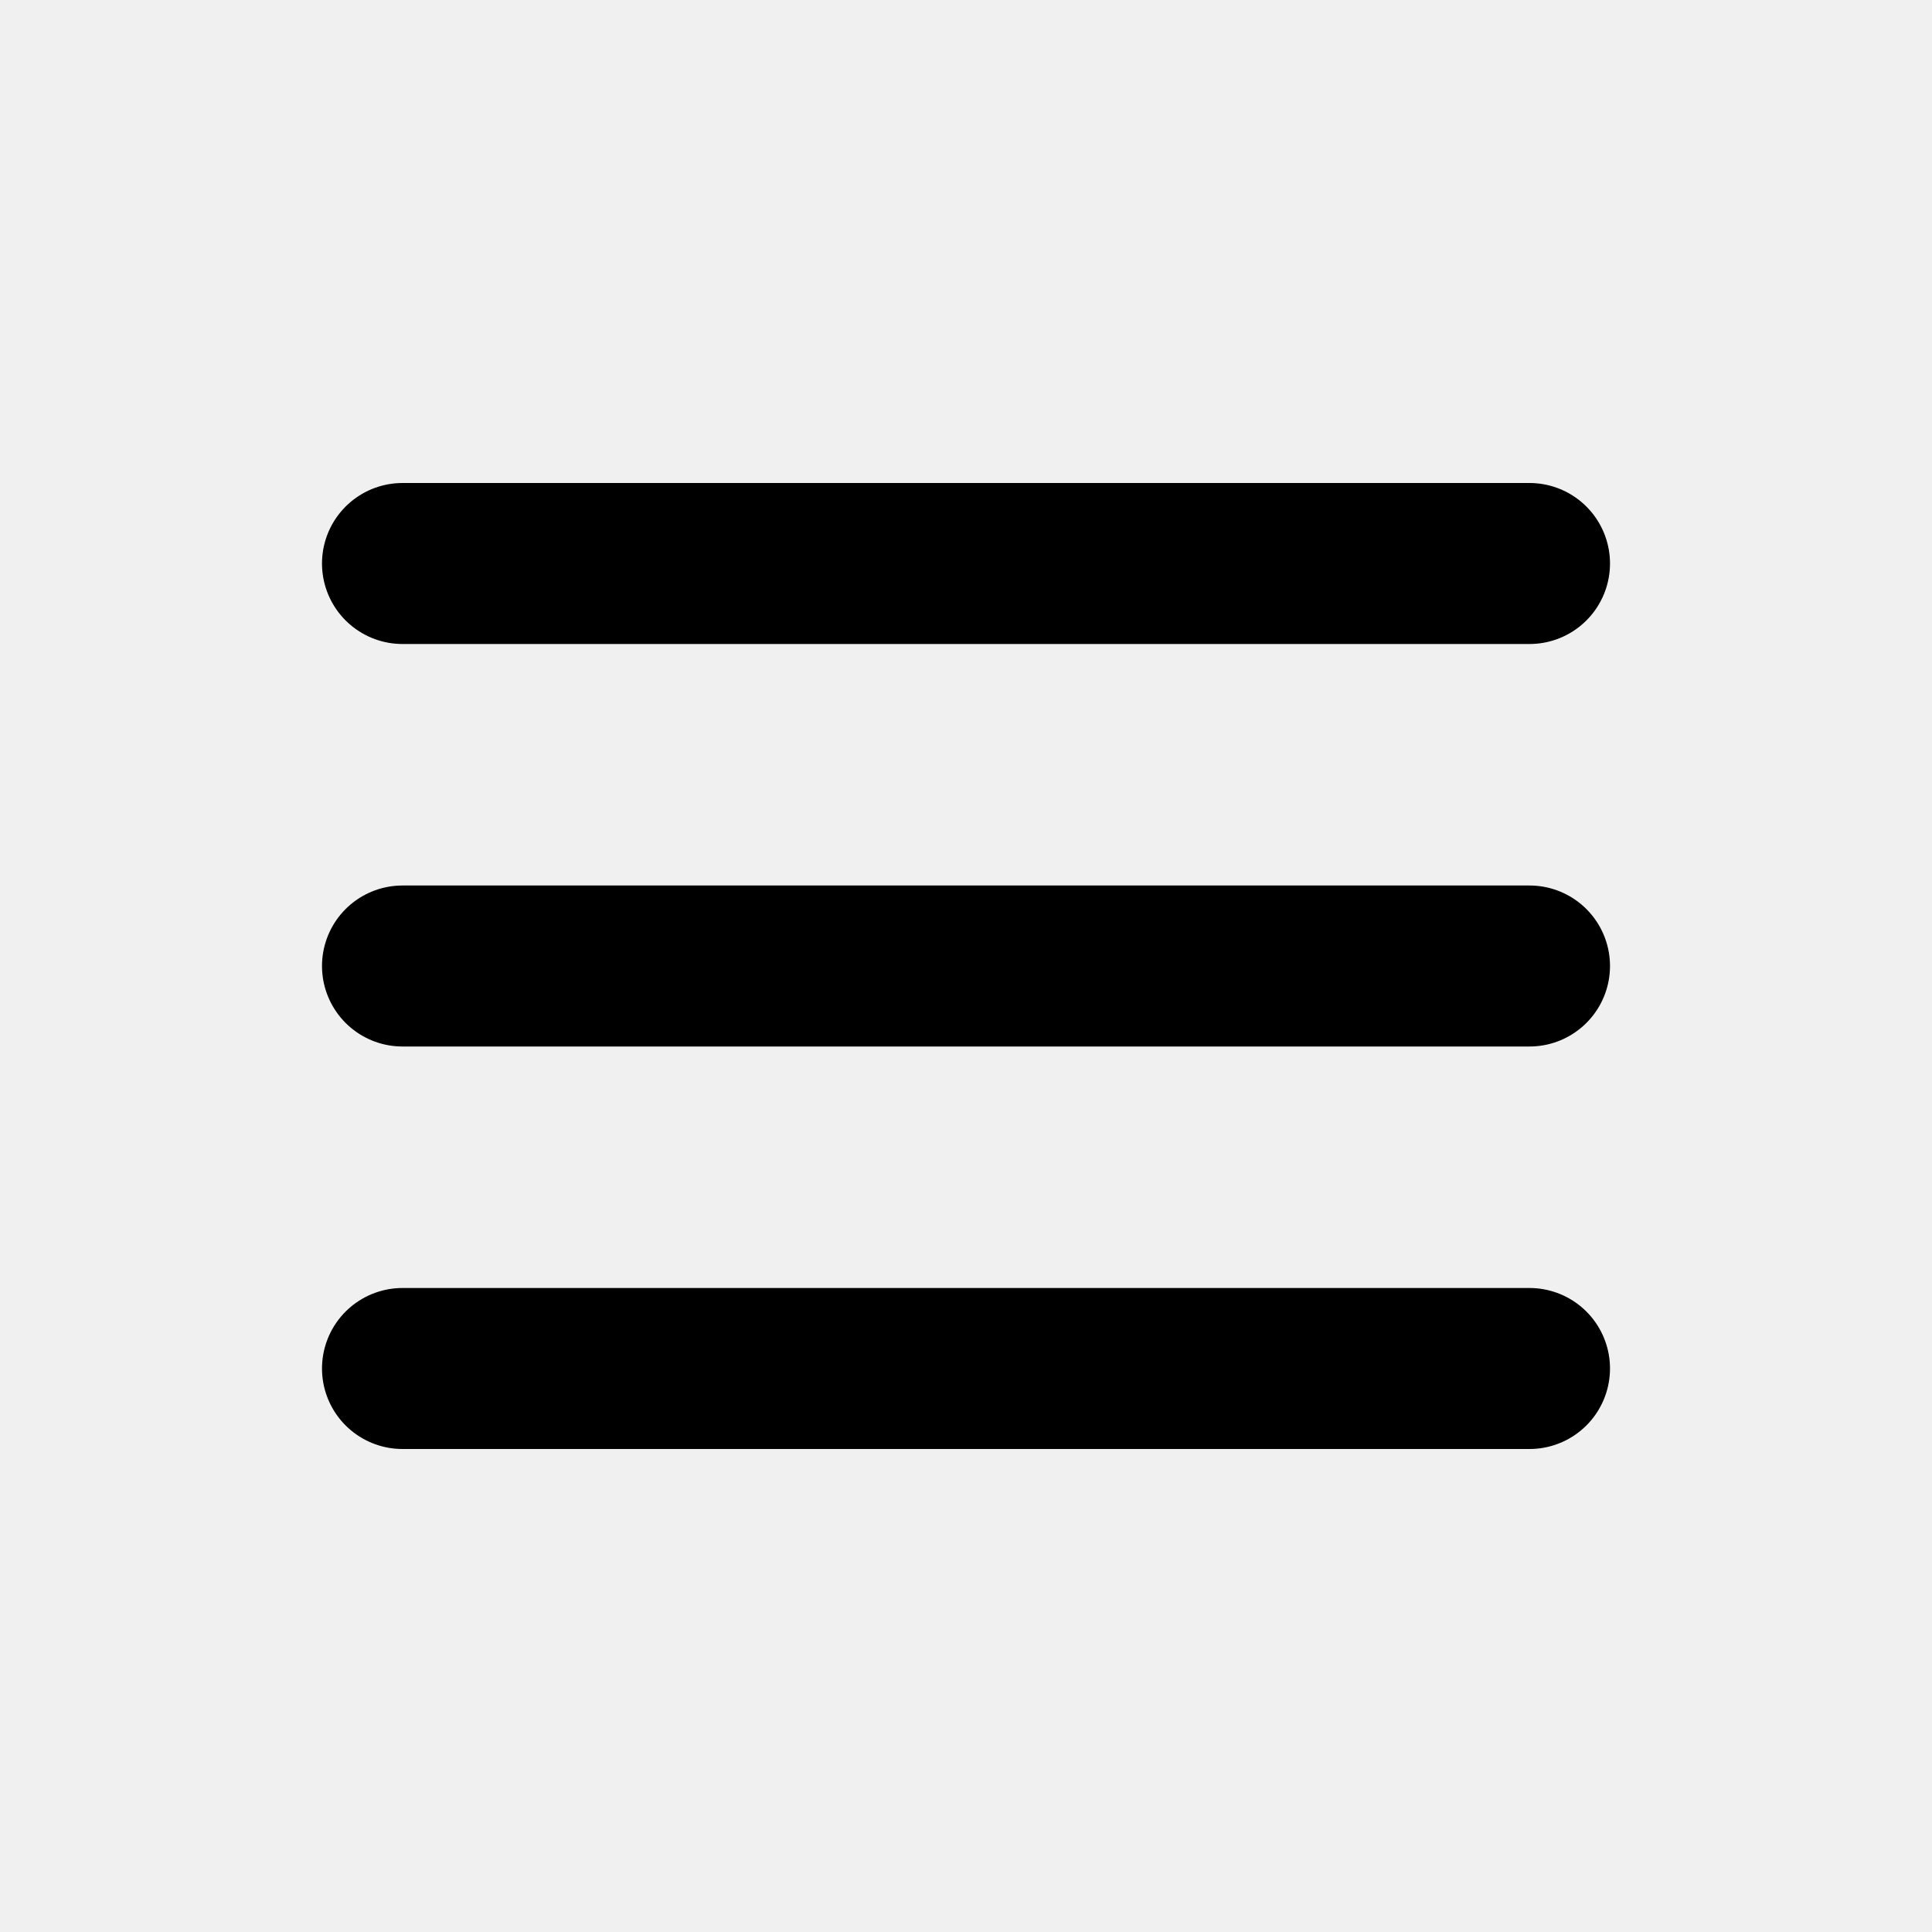
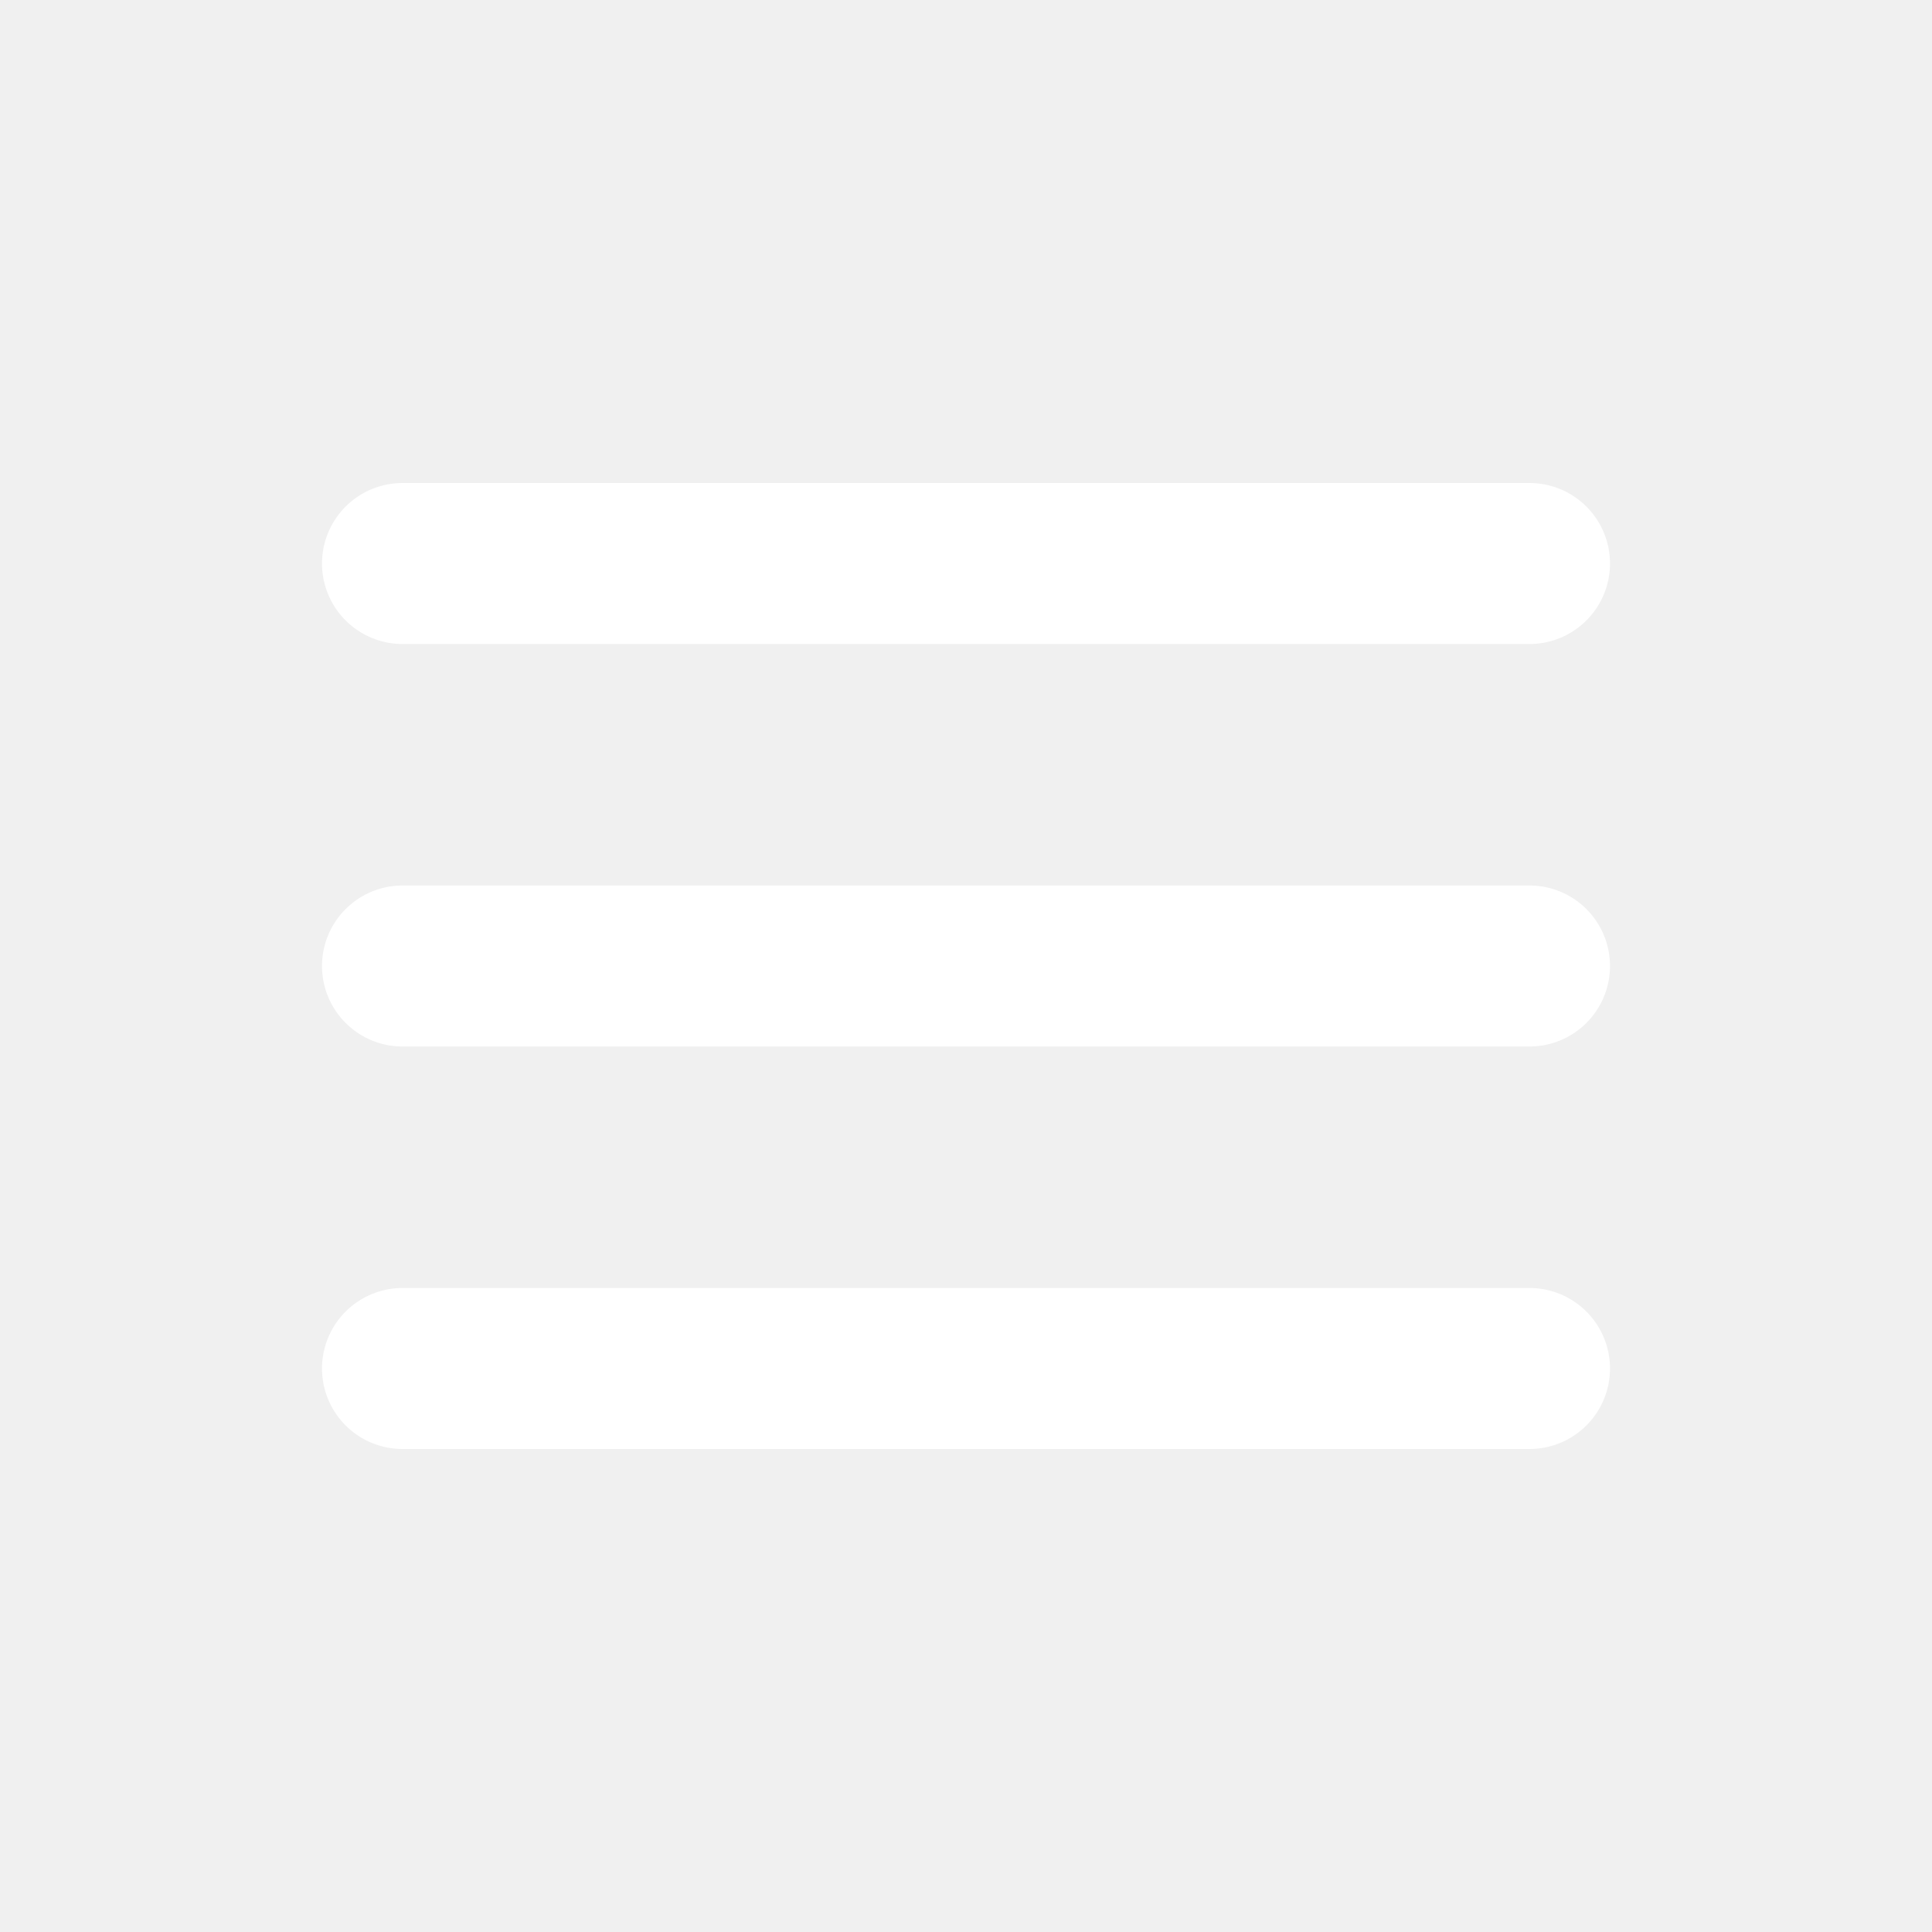
<svg xmlns="http://www.w3.org/2000/svg" width="800px" height="800px" viewBox="0 0 24 24" fill="none">
  <g id="Menu / Hamburger_MD">
-     <path id="Vector" d="M5 17H19M5 12H19M5 7H19" stroke="#000000" stroke-width="2" stroke-linecap="round" stroke-linejoin="round" />
+     <path id="Vector" d="M5 17H19M5 12H19M5 7H19" stroke="#FFFFFF" stroke-width="2" stroke-linecap="round" stroke-linejoin="round" />
  </g>
</svg>
